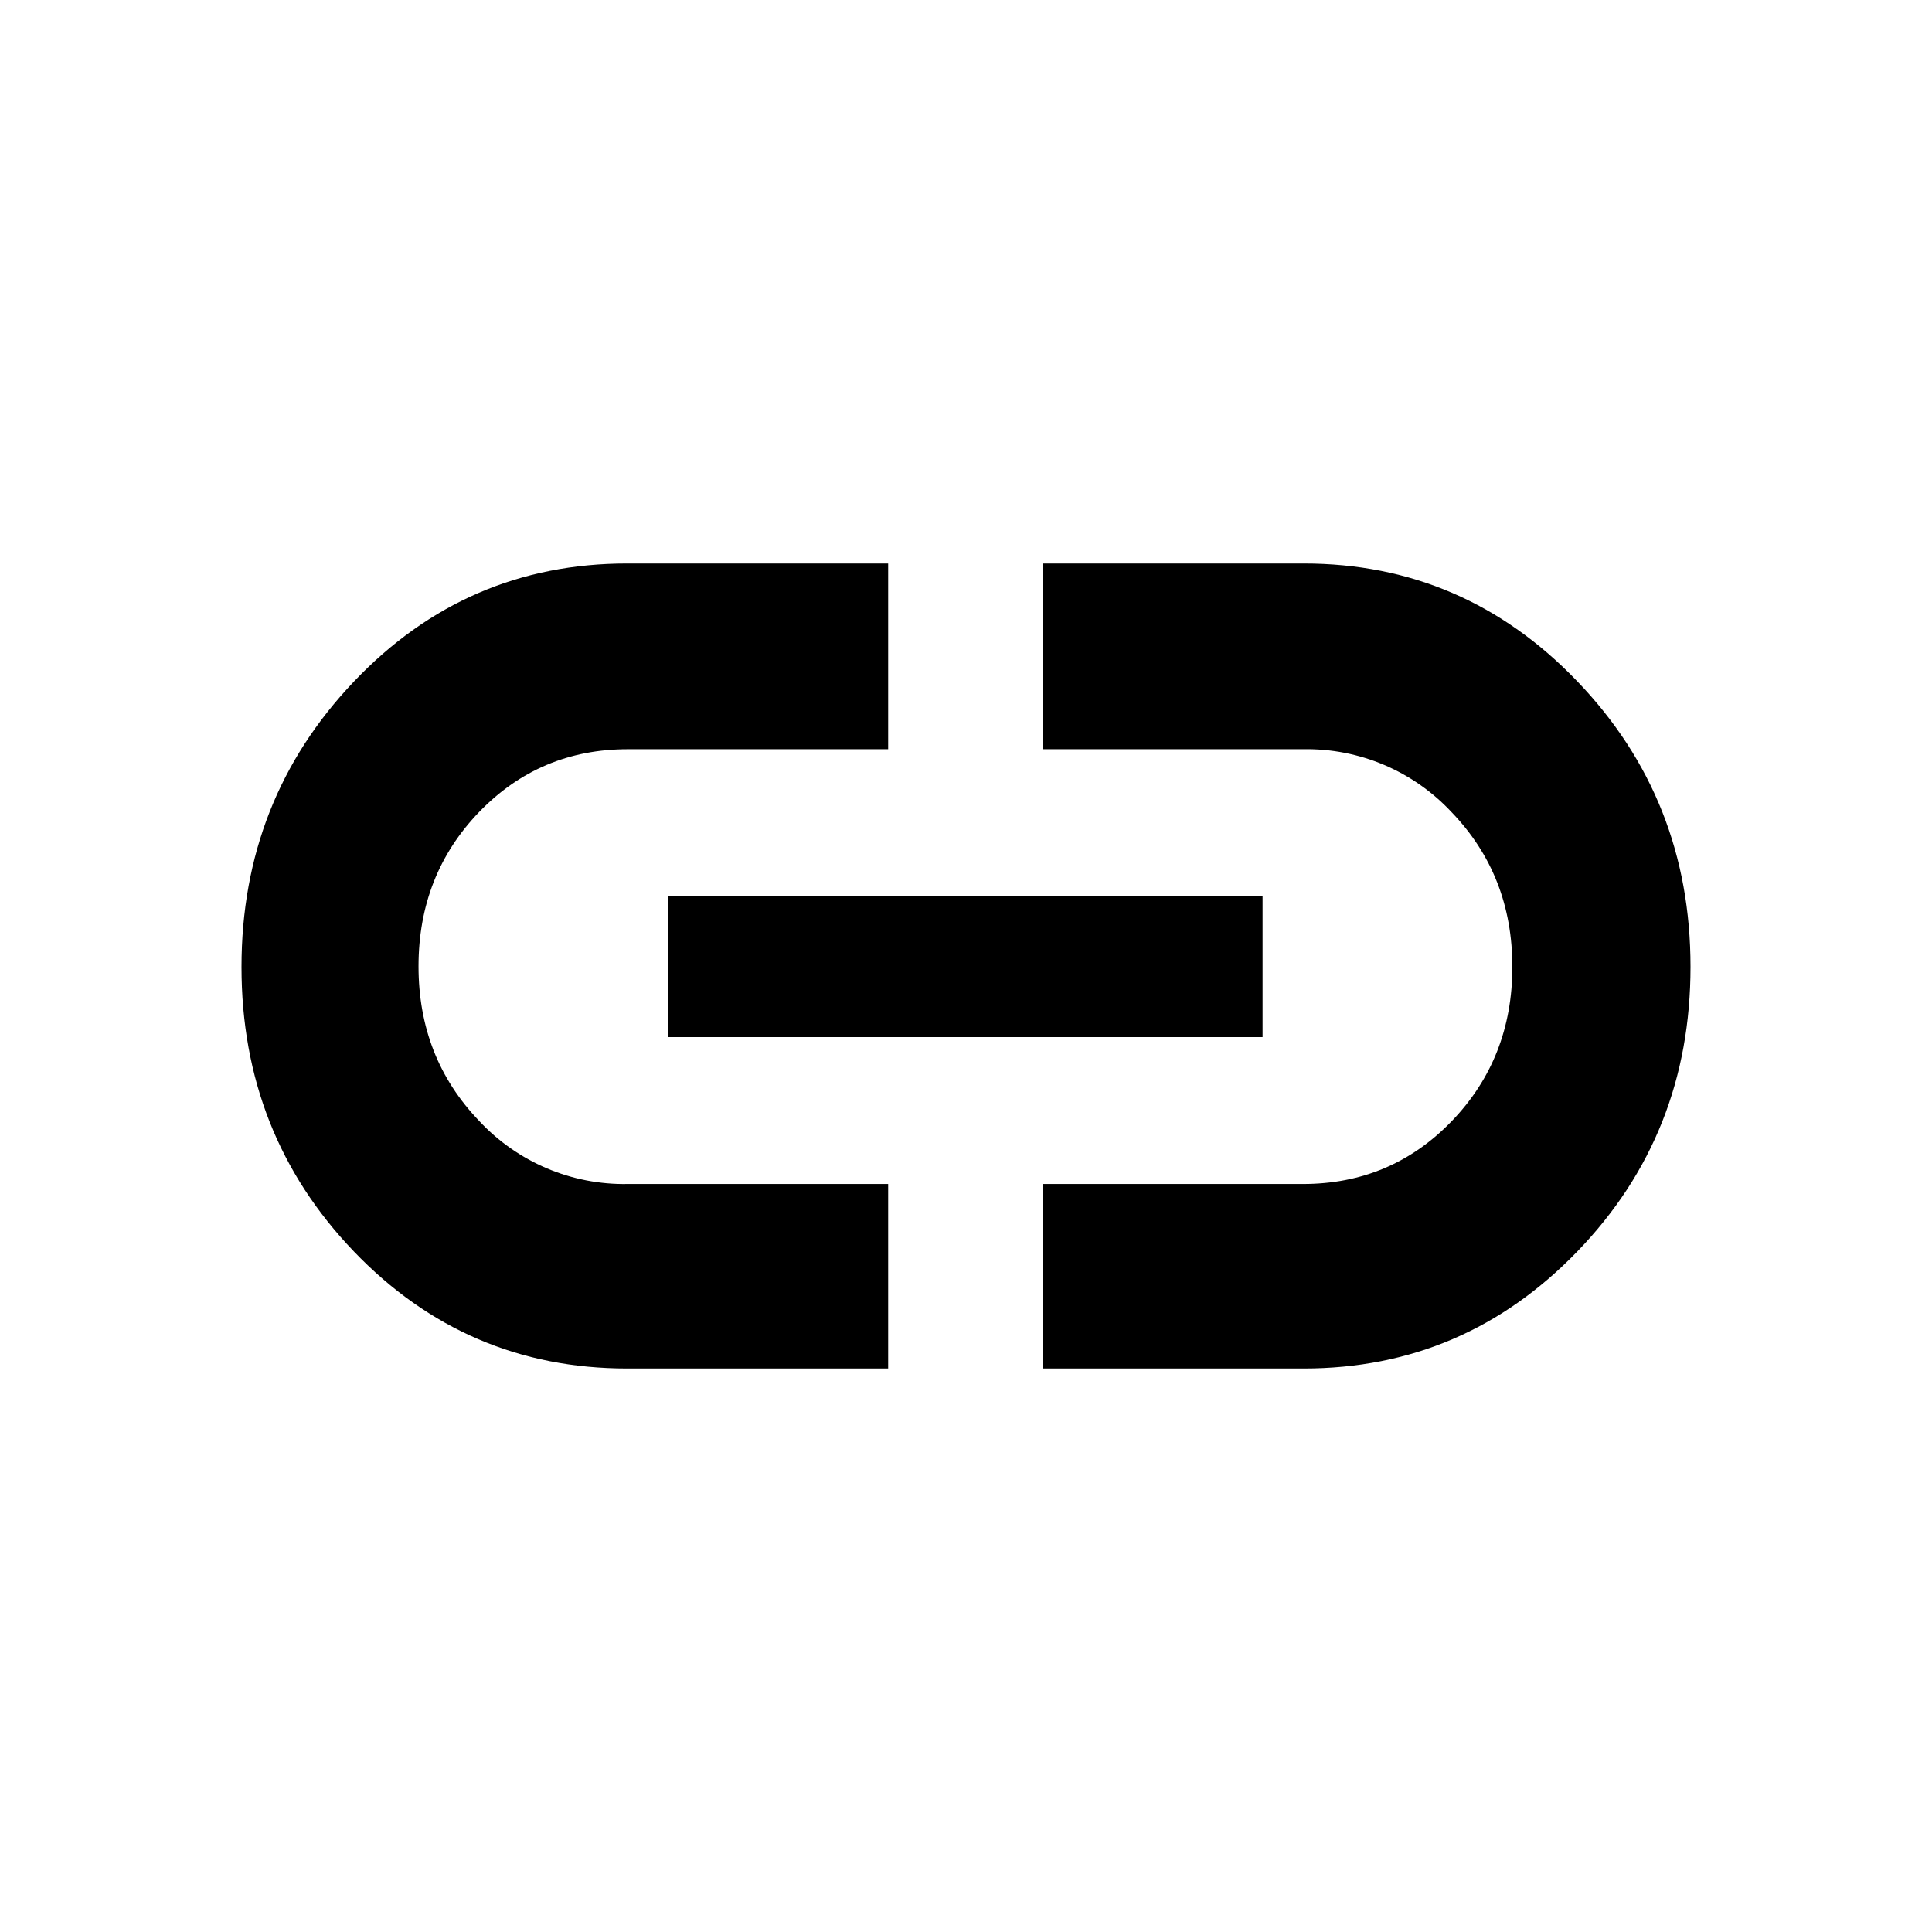
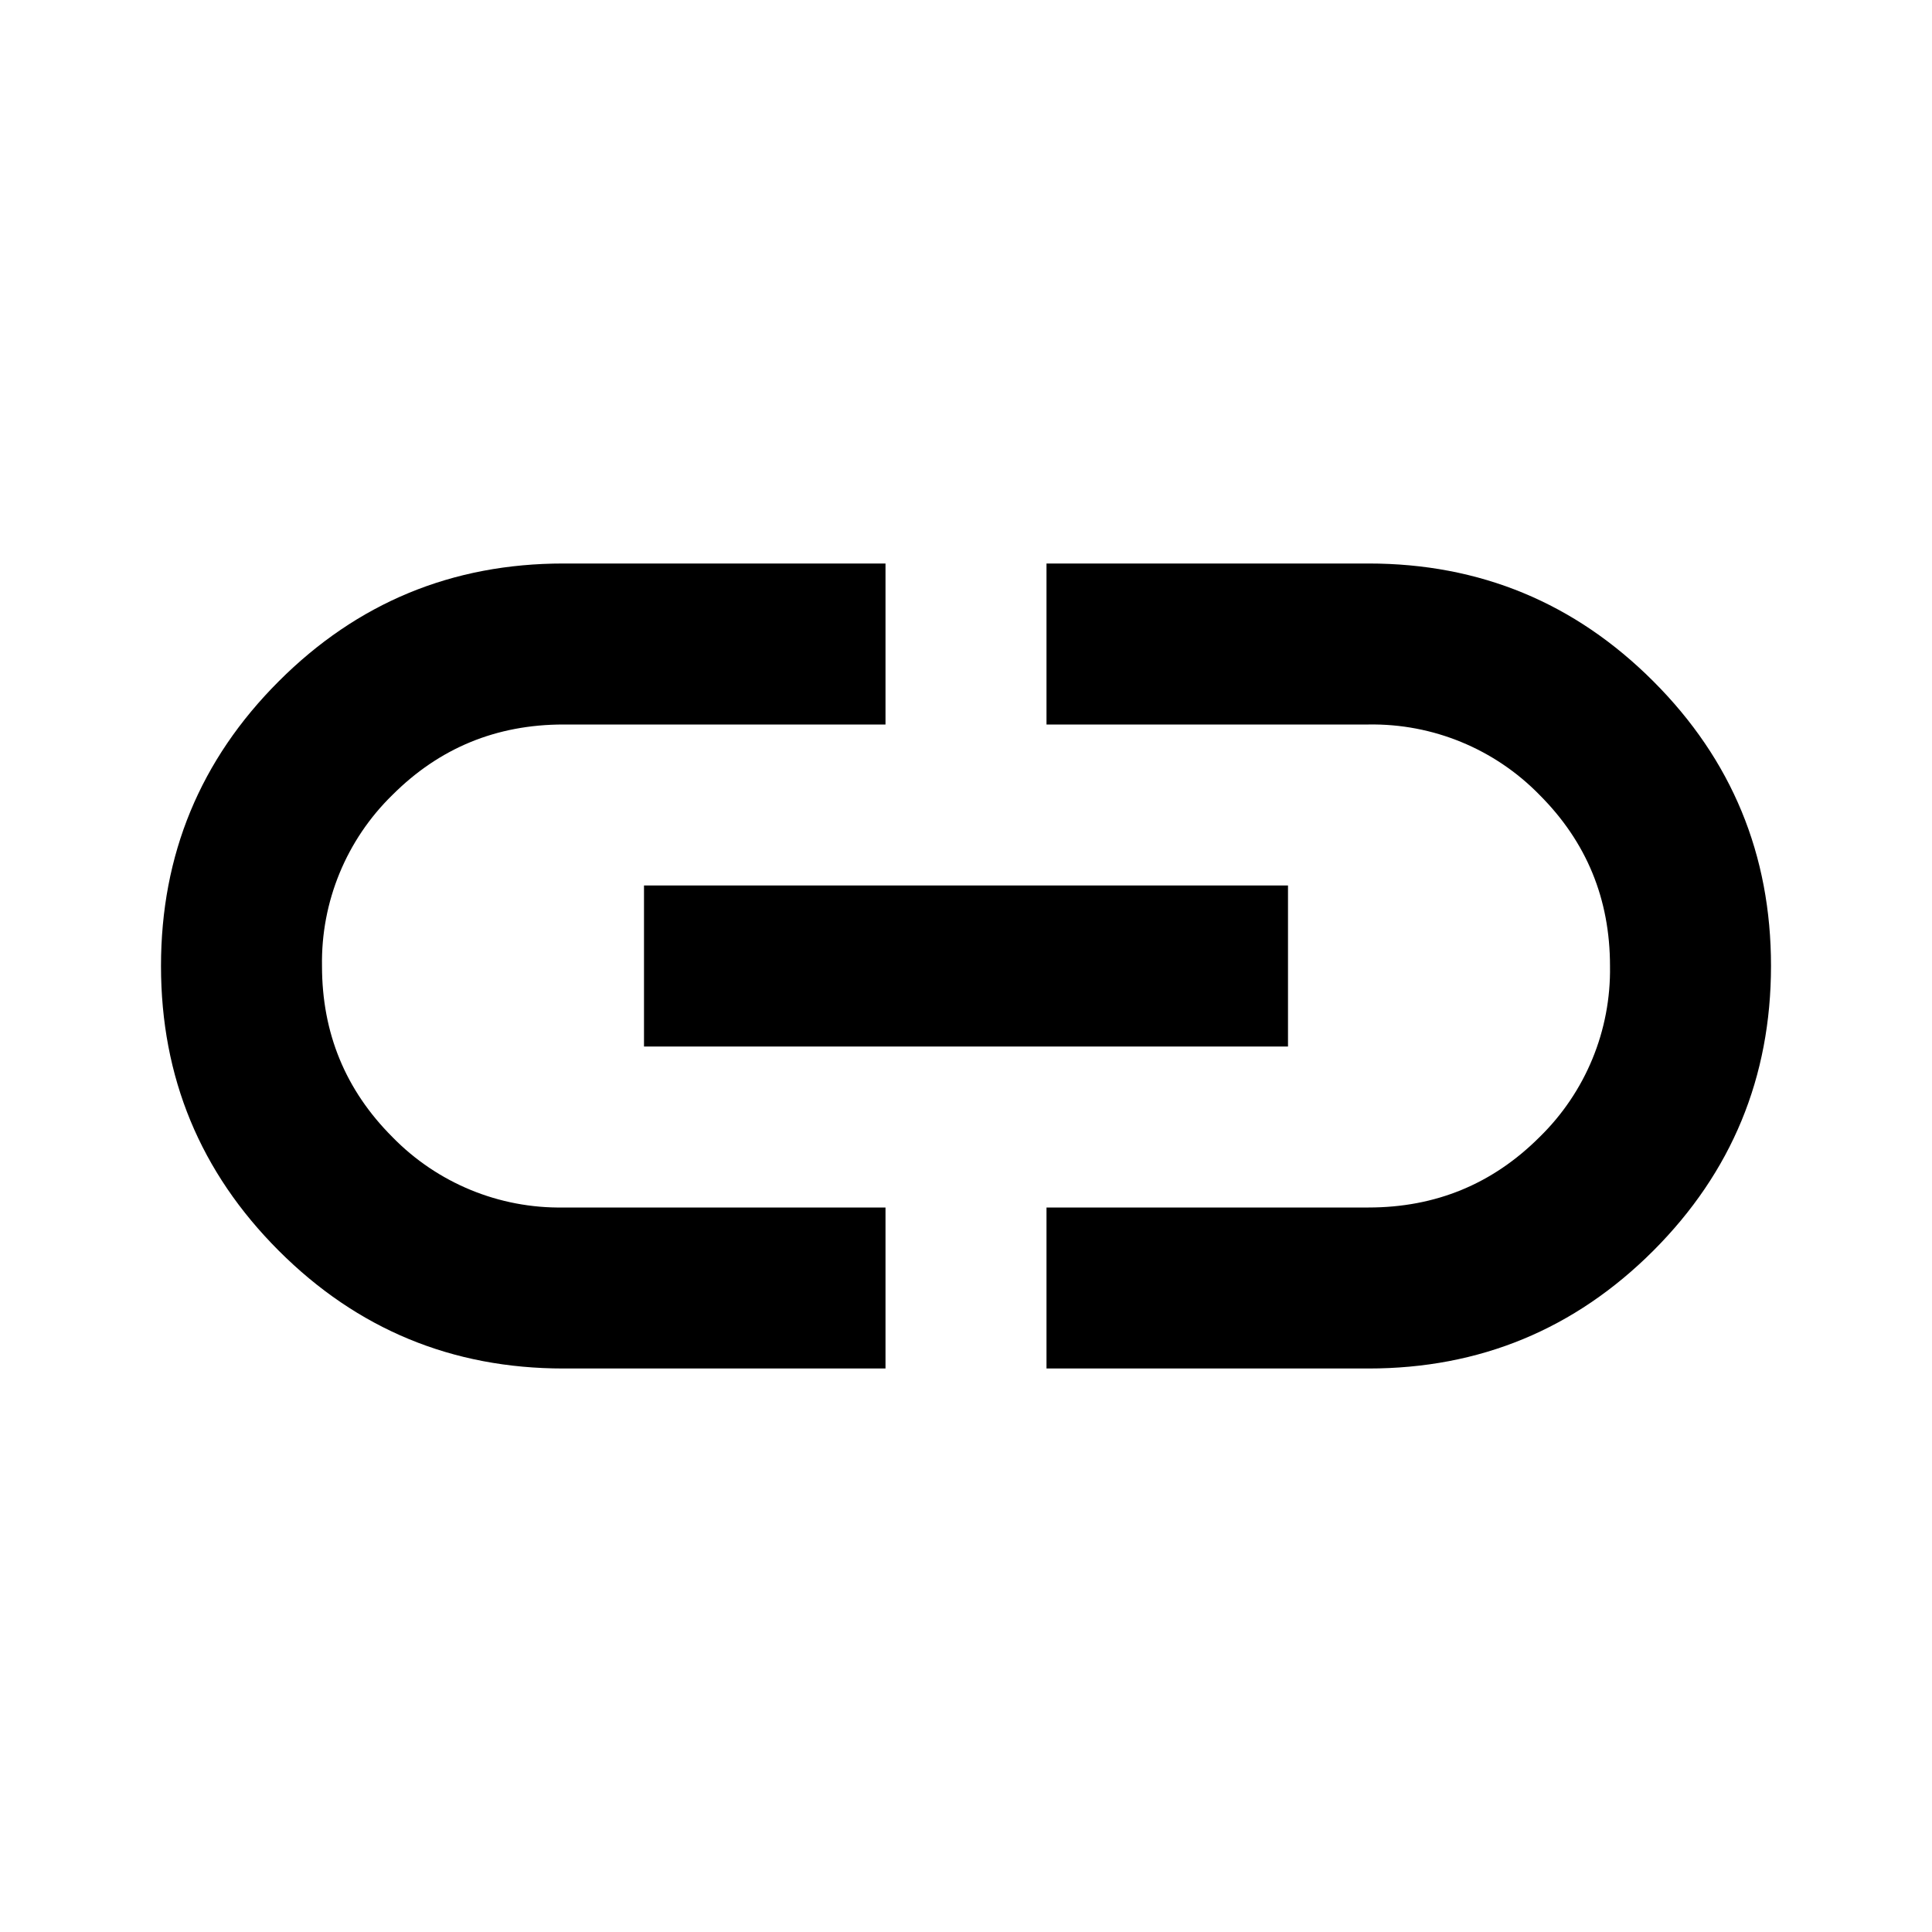
<svg xmlns="http://www.w3.org/2000/svg" width="24" height="24" fill="none" viewBox="0 0 24 24">
-   <path fill="currentColor" d="M11.033 17H7.791q-1.999 0-3.395-1.454Q3 14.09 3 12.012t1.396-3.545Q5.791 7 7.791 7h3.242v2.307H7.8q-1.094 0-1.848.78-.753.782-.753 1.917t.753 1.92a2.46 2.46 0 0 0 1.848.784h3.233zm-2.731-4.117v-1.752h7.382v1.752zM12.952 17v-2.292h3.234q1.094 0 1.848-.781.753-.782.753-1.916 0-1.136-.753-1.92a2.46 2.46 0 0 0-1.848-.784h-3.233V7h3.242q1.995 0 3.4 1.465T21 12.01t-1.405 3.535-3.4 1.455z" />
+   <path fill="currentColor" d="M11 17H7q-2.074 0-3.537-1.463T2 12q0-2.075 1.463-3.537Q4.925 7 7 7h4v2H7q-1.25 0-2.125.875A2.9 2.9 0 0 0 4 12q0 1.25.875 2.125A2.9 2.9 0 0 0 7 15h4zm-3-4v-2h8v2zm5 4v-2h4q1.25 0 2.125-.875A2.9 2.9 0 0 0 20 12q0-1.25-.875-2.125A2.9 2.9 0 0 0 17 9h-4V7h4q2.075 0 3.538 1.463T22 12t-1.462 3.537Q19.074 17 17 17z" />
</svg>
